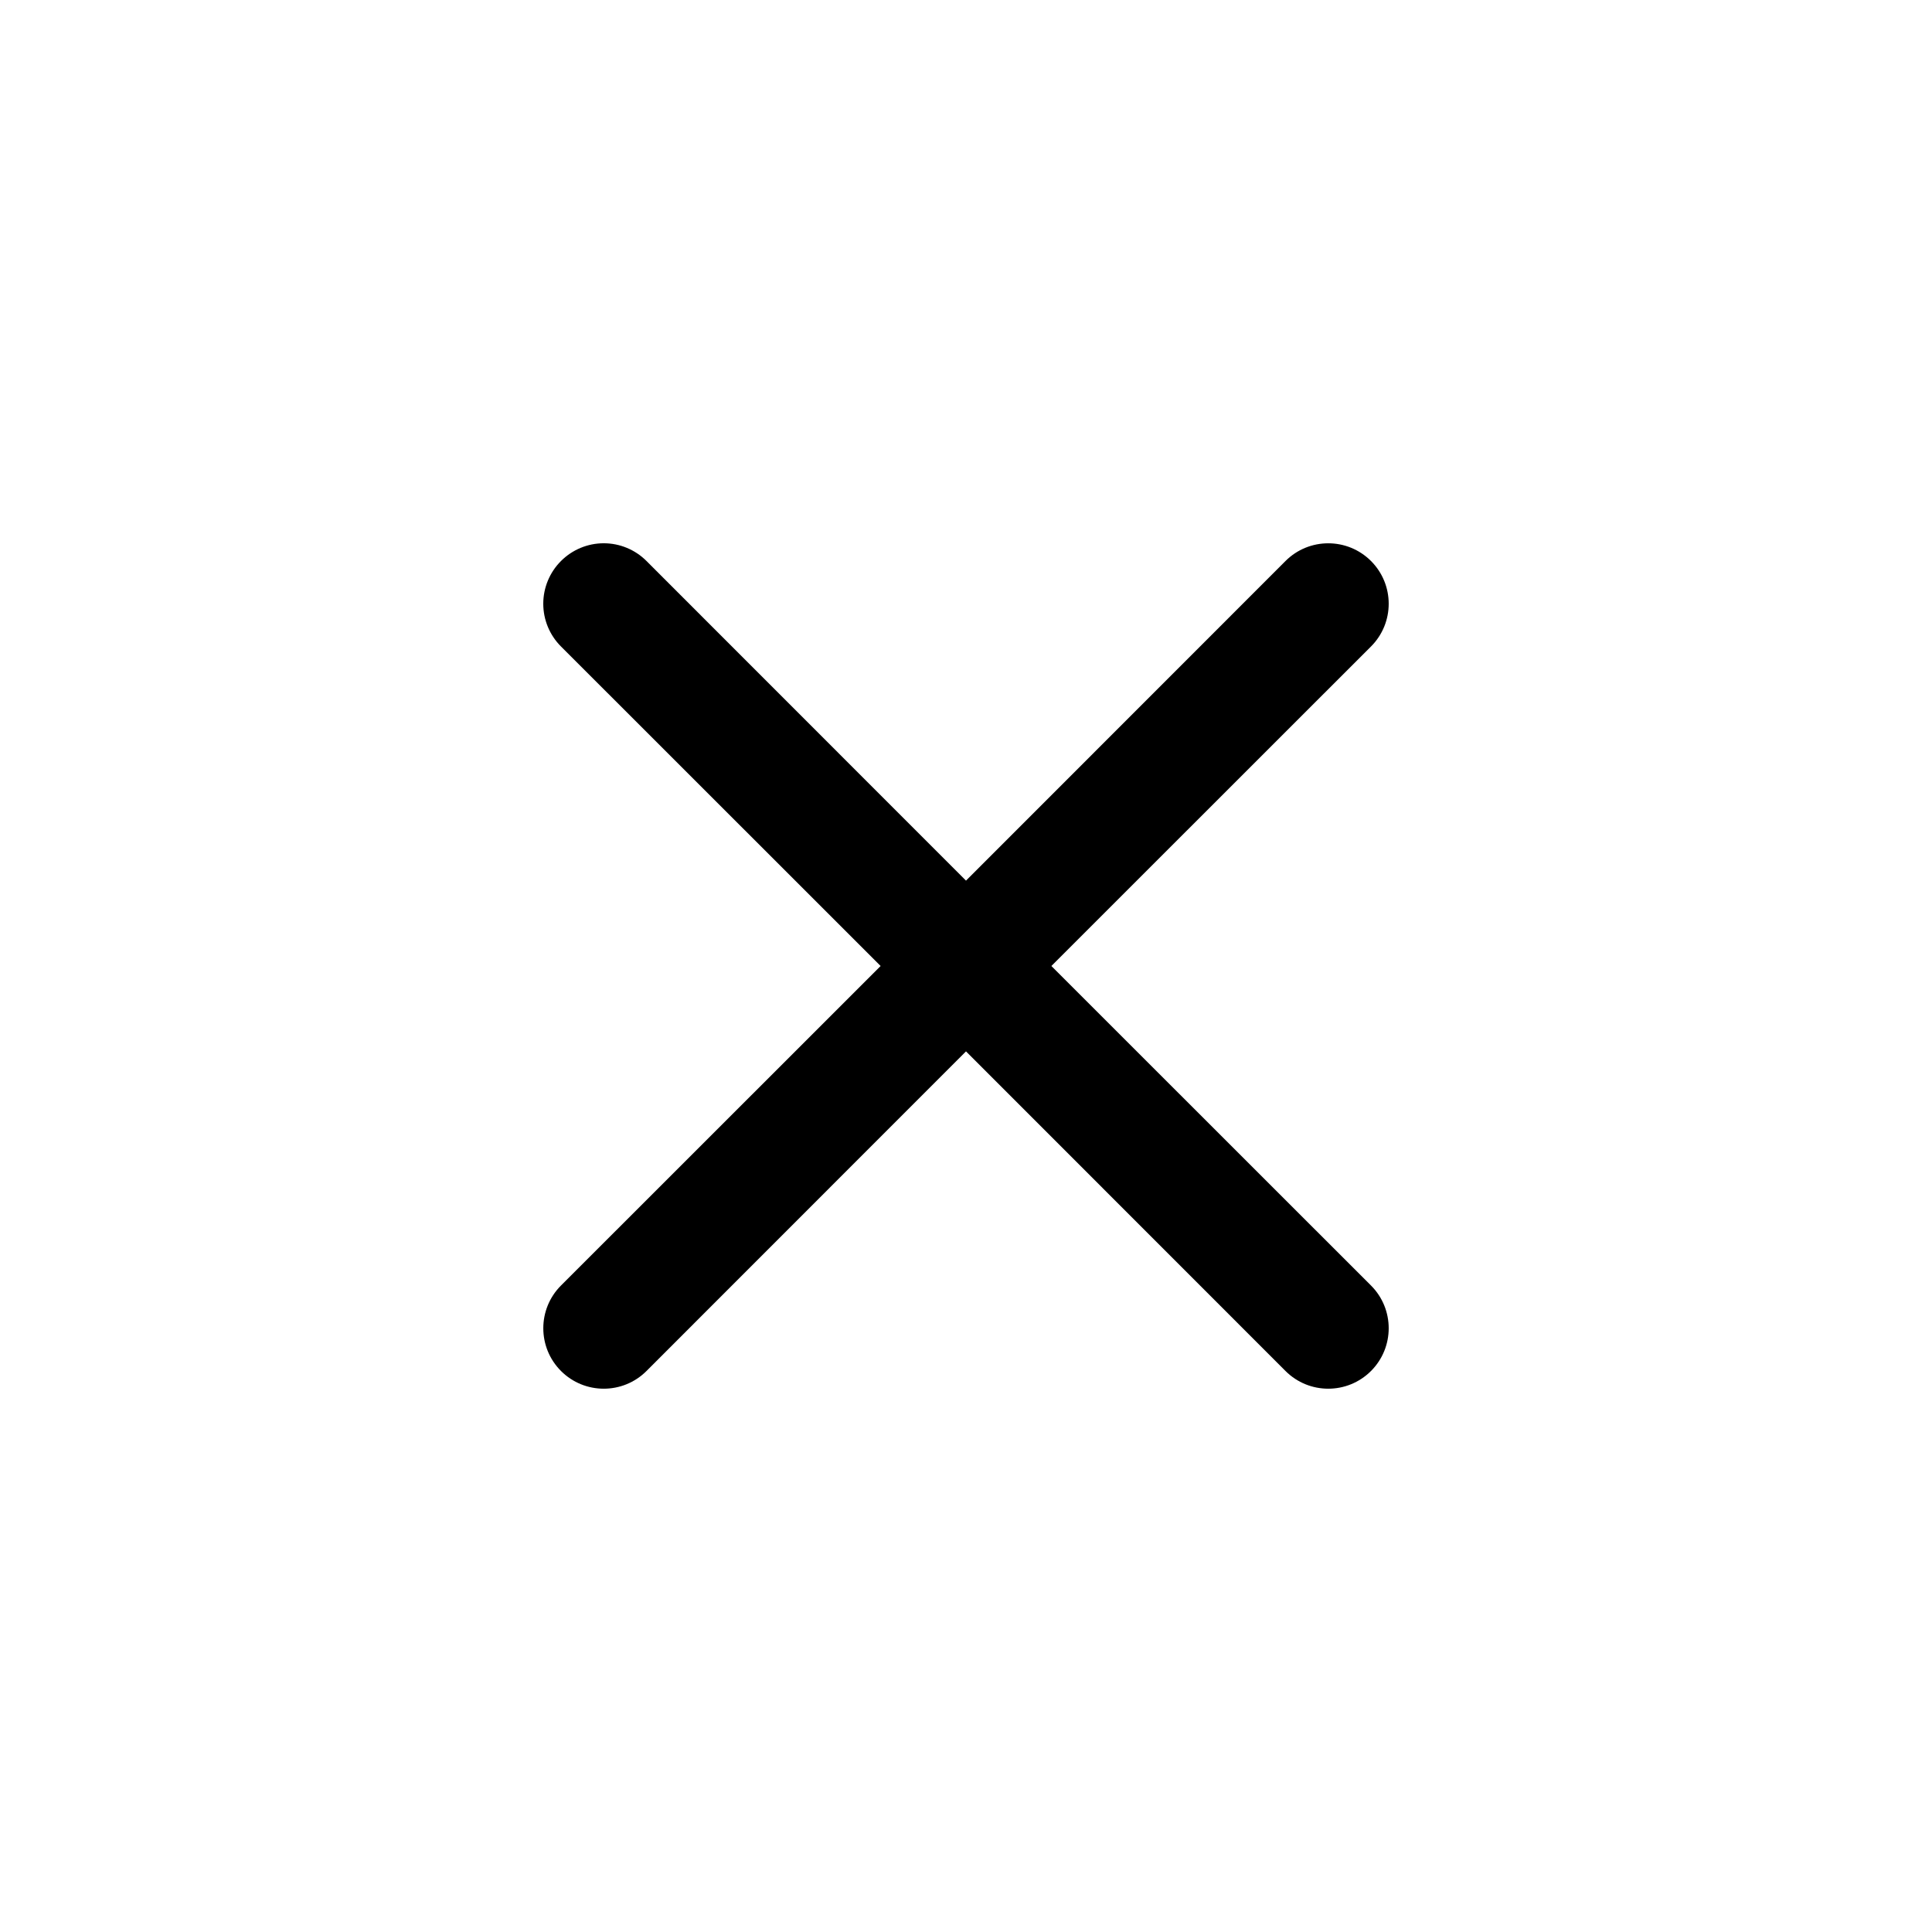
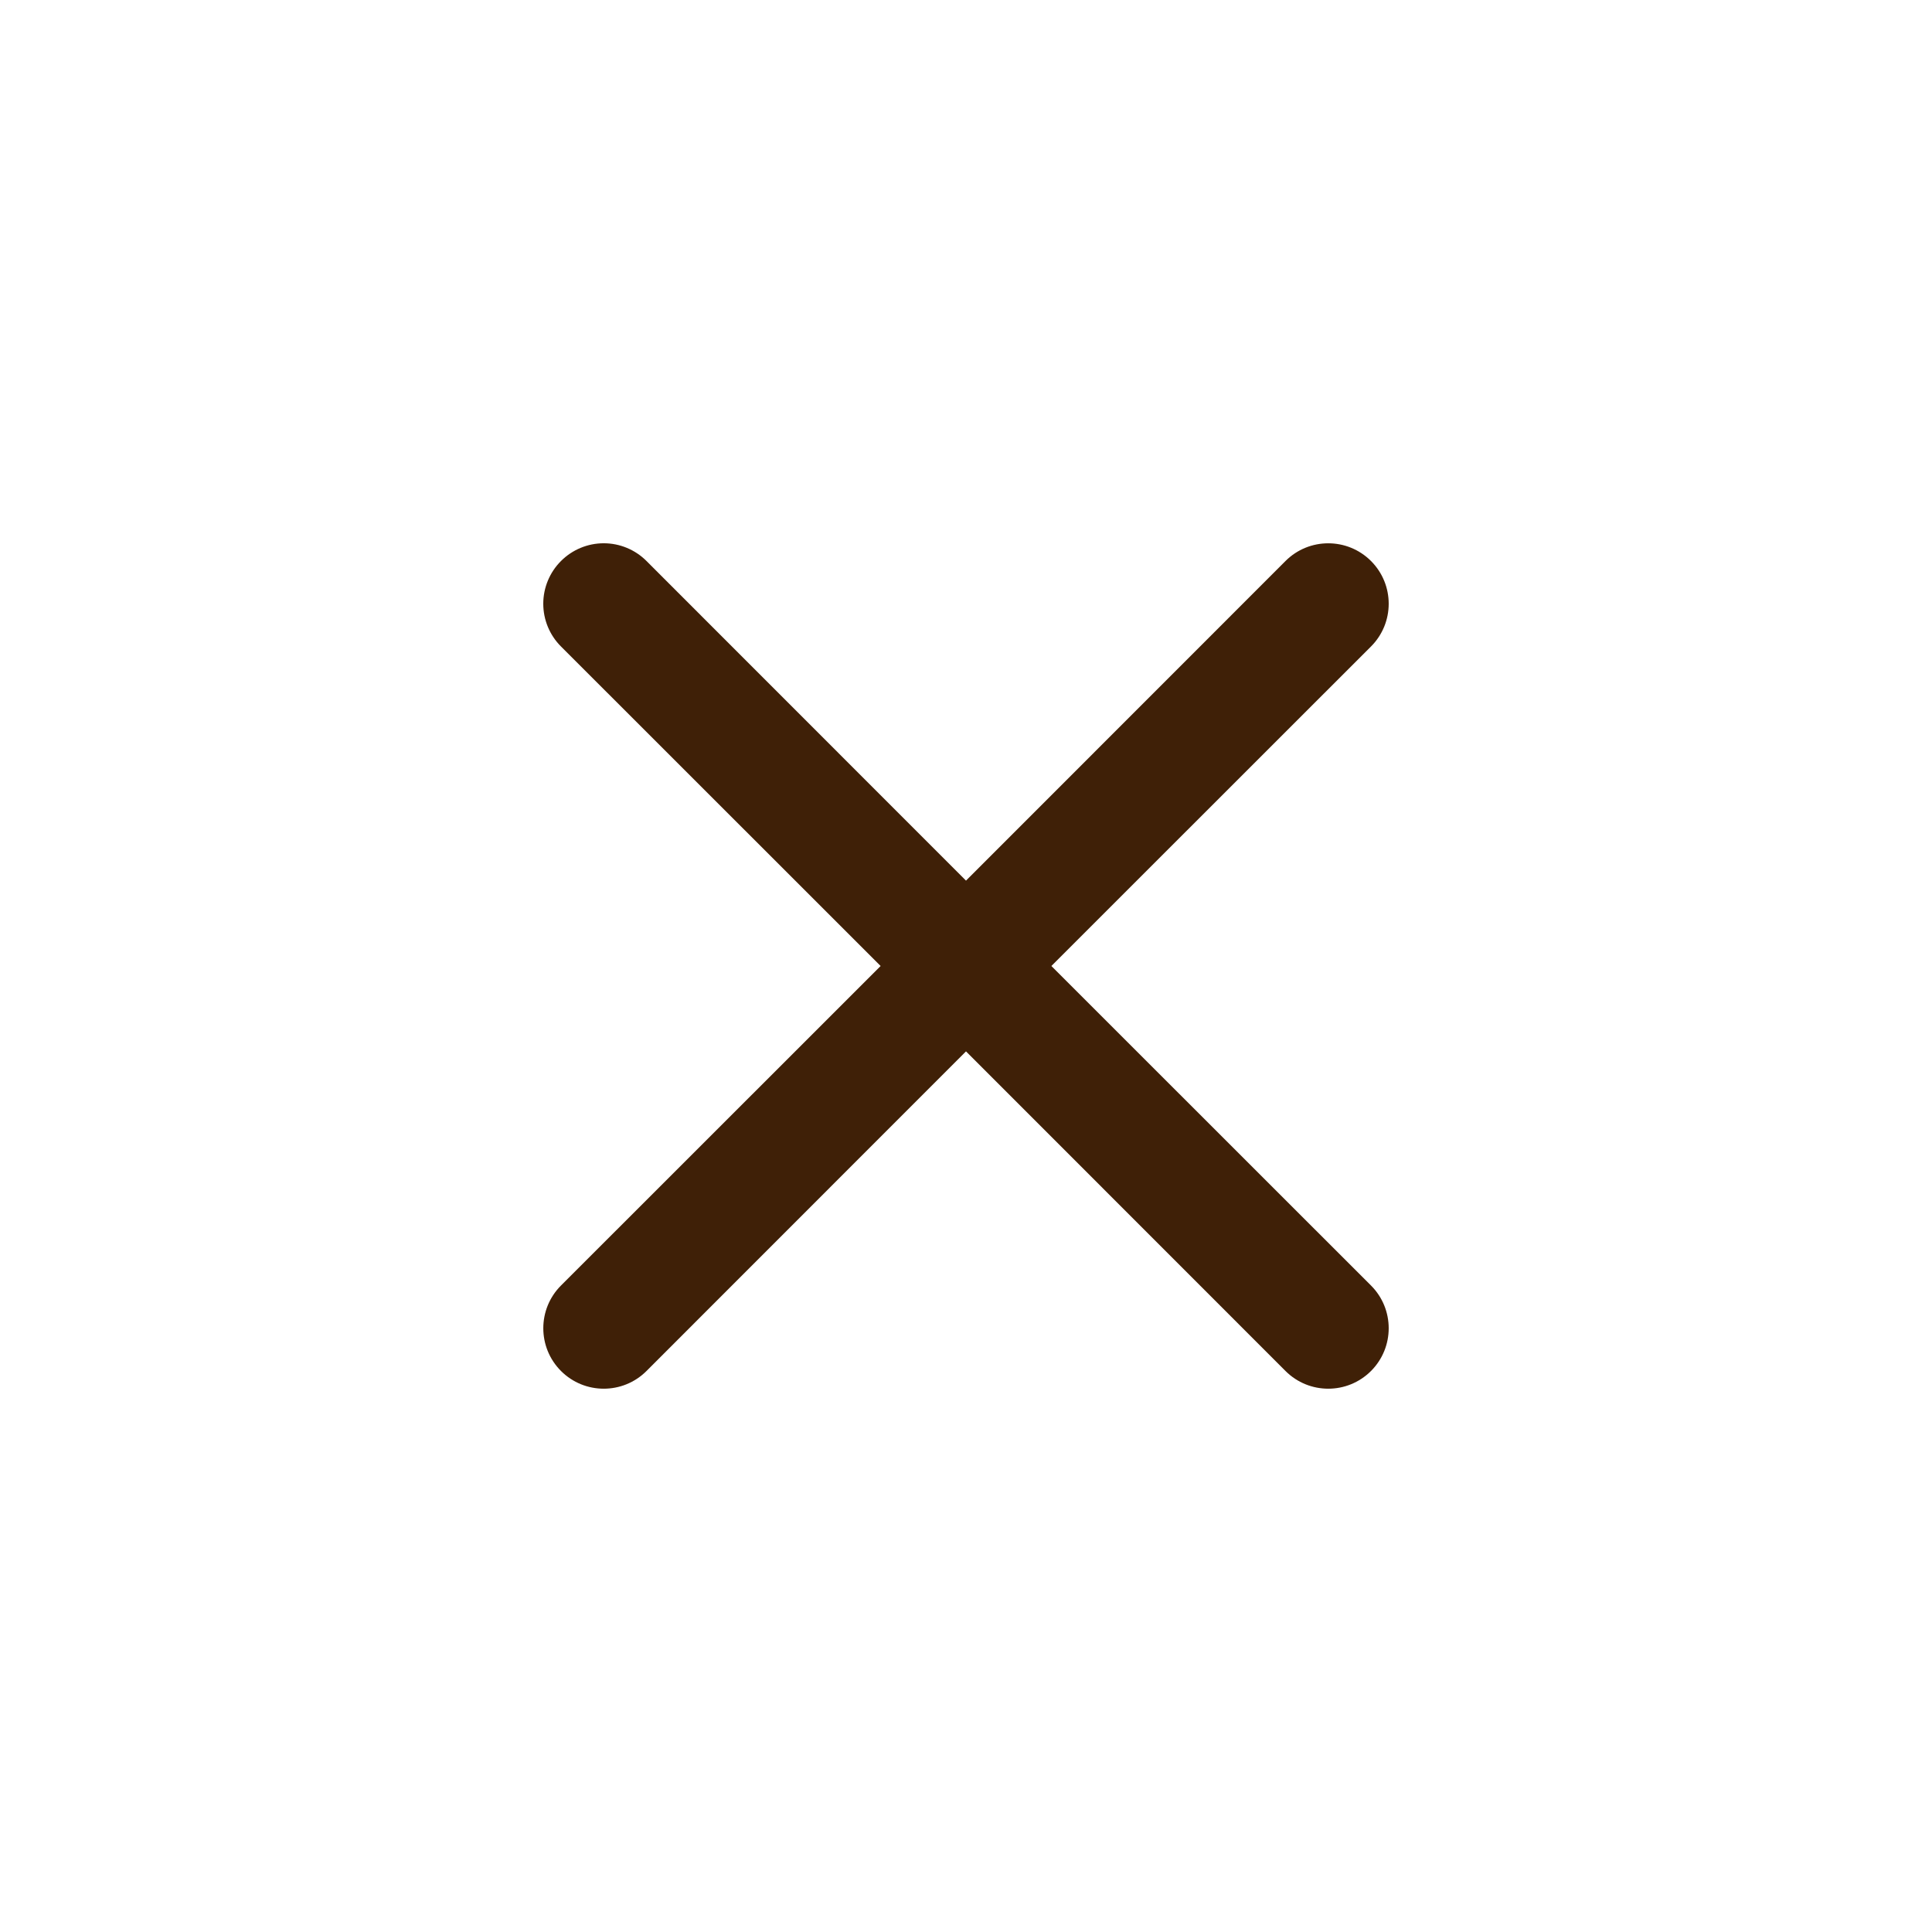
- <svg xmlns="http://www.w3.org/2000/svg" width="16" height="16" fill="currentColor" class="bi bi-x" viewBox="0 0 16 16">
+ <svg xmlns="http://www.w3.org/2000/svg" width="16" height="16" fill="#3f2007" class="bi bi-x" viewBox="0 0 16 16">
  <path d="M4.646 4.646a.5.5 0 0 1 .708 0L8 7.293l2.646-2.647a.5.5 0 0 1 .708.708L8.707 8l2.647 2.646a.5.5 0 0 1-.708.708L8 8.707l-2.646 2.647a.5.5 0 0 1-.708-.708L7.293 8 4.646 5.354a.5.5 0 0 1 0-.708z" />
</svg>
